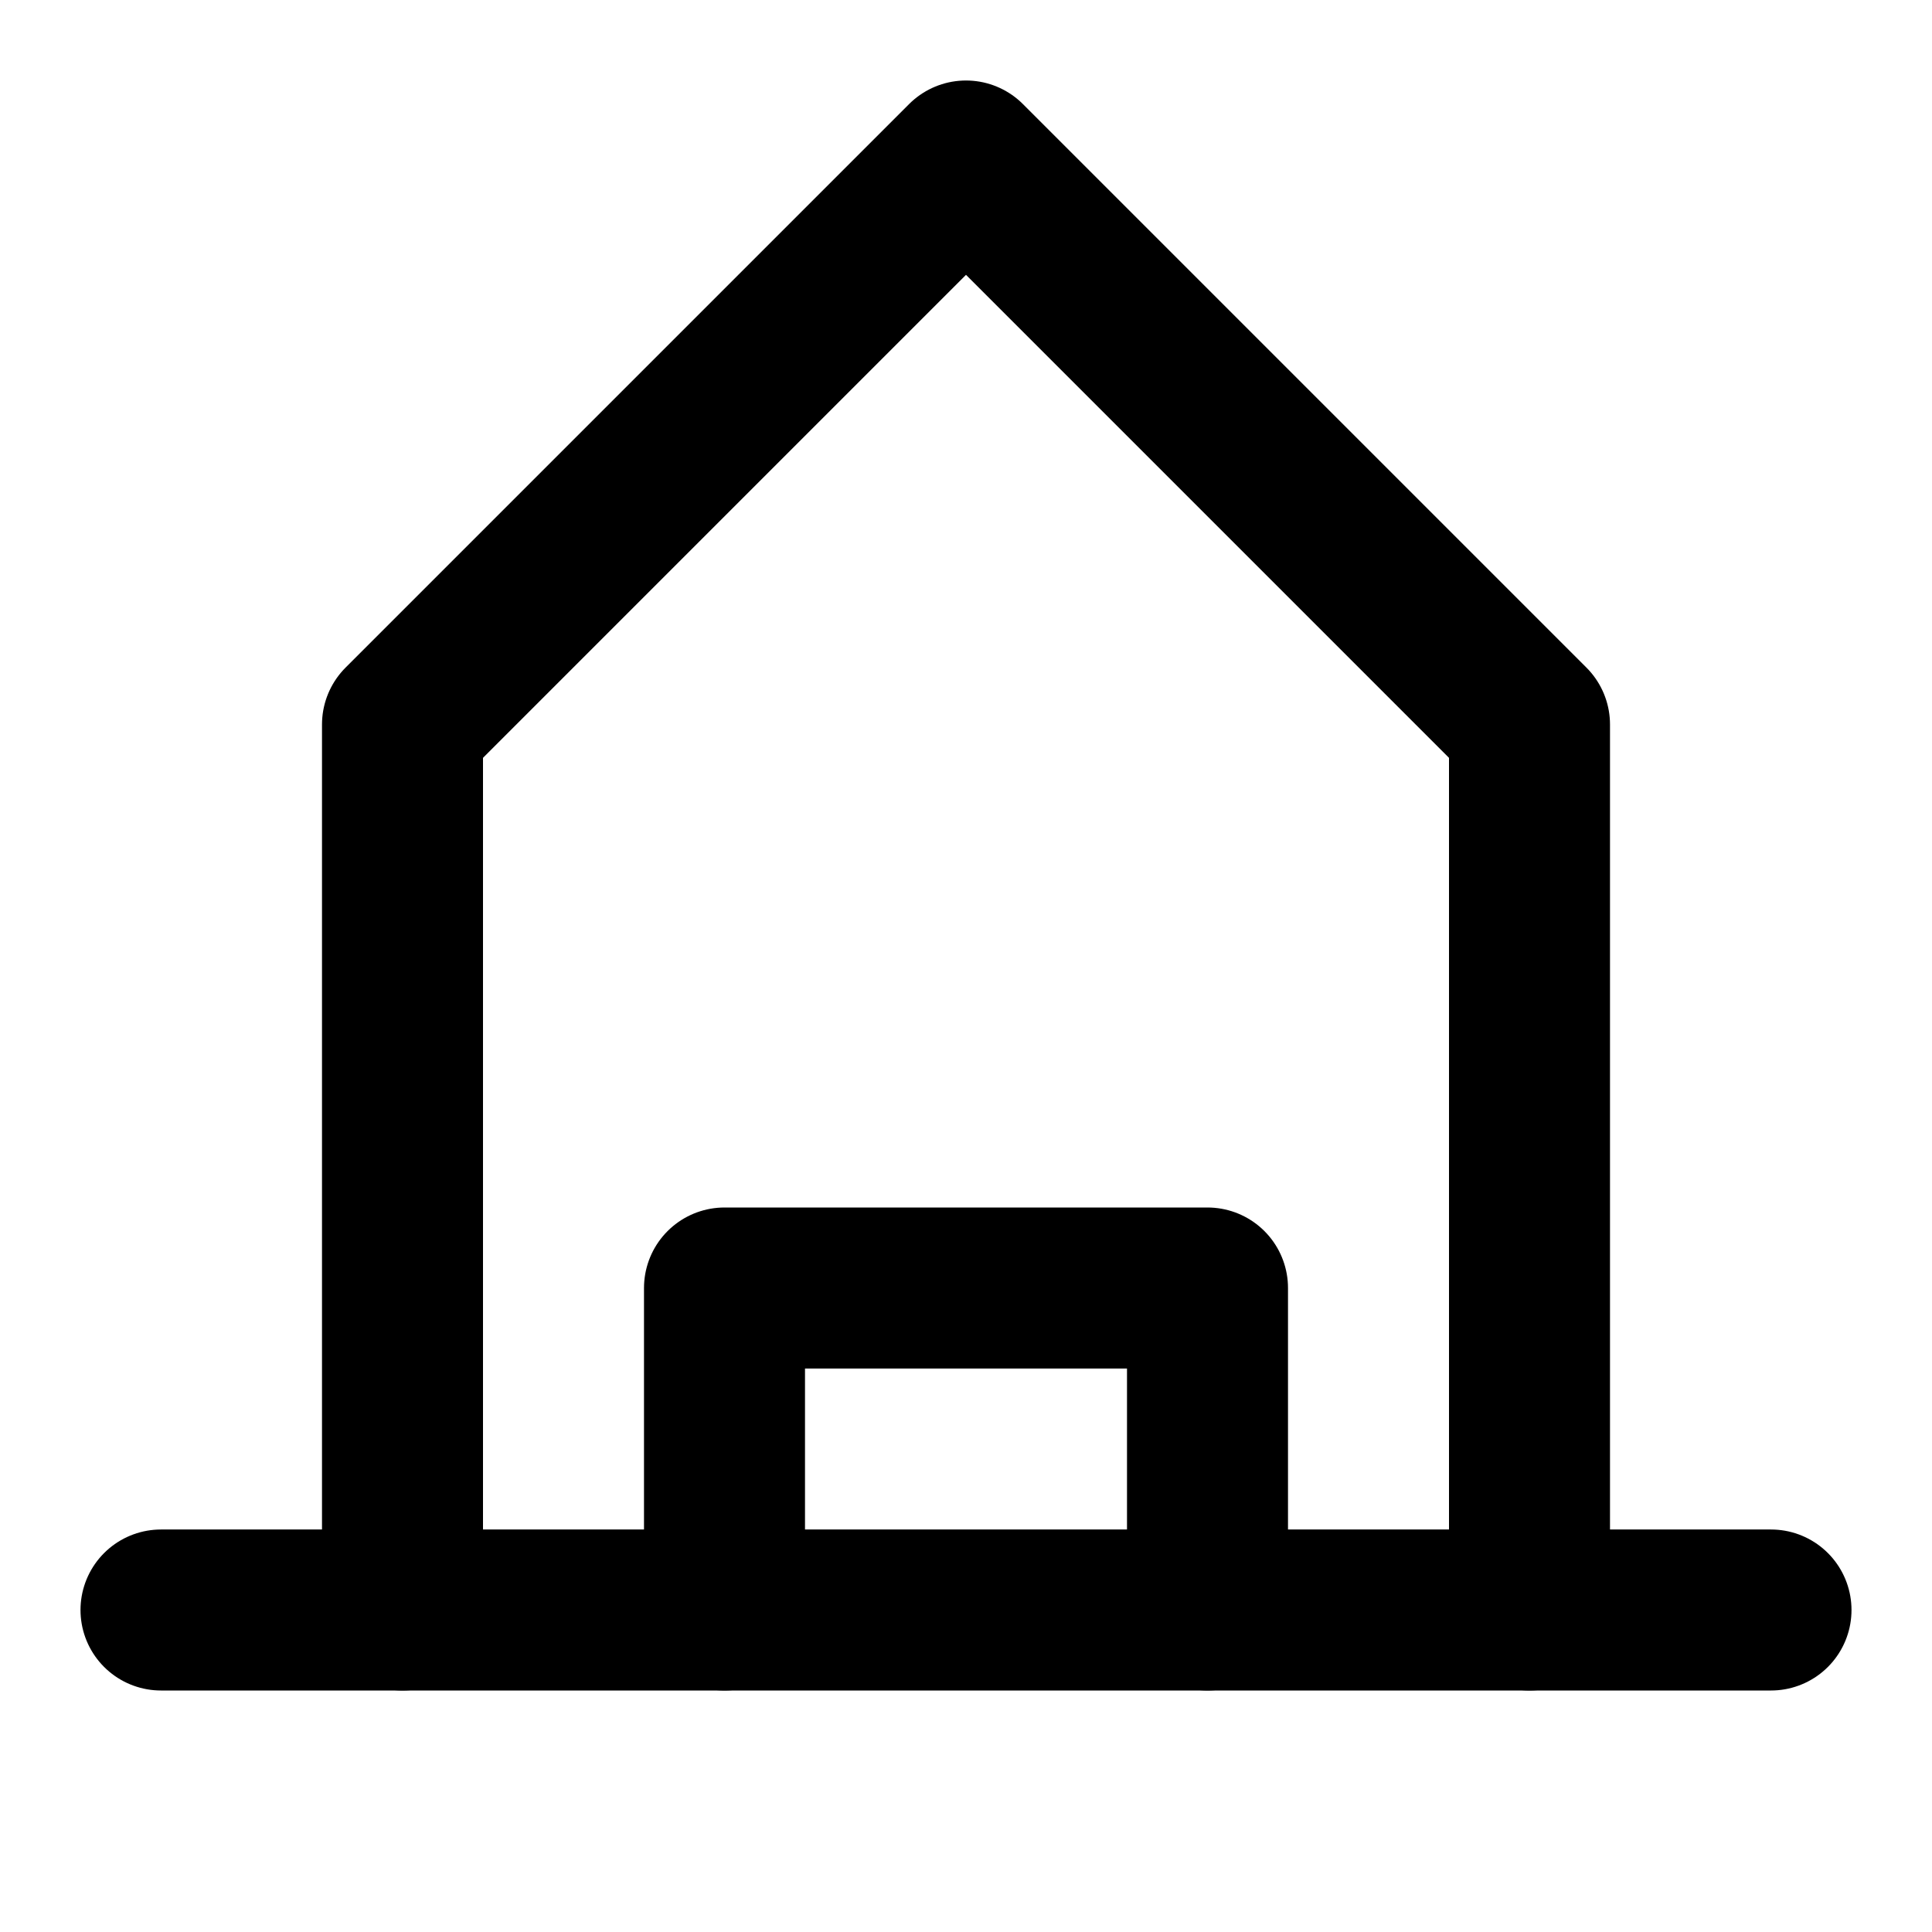
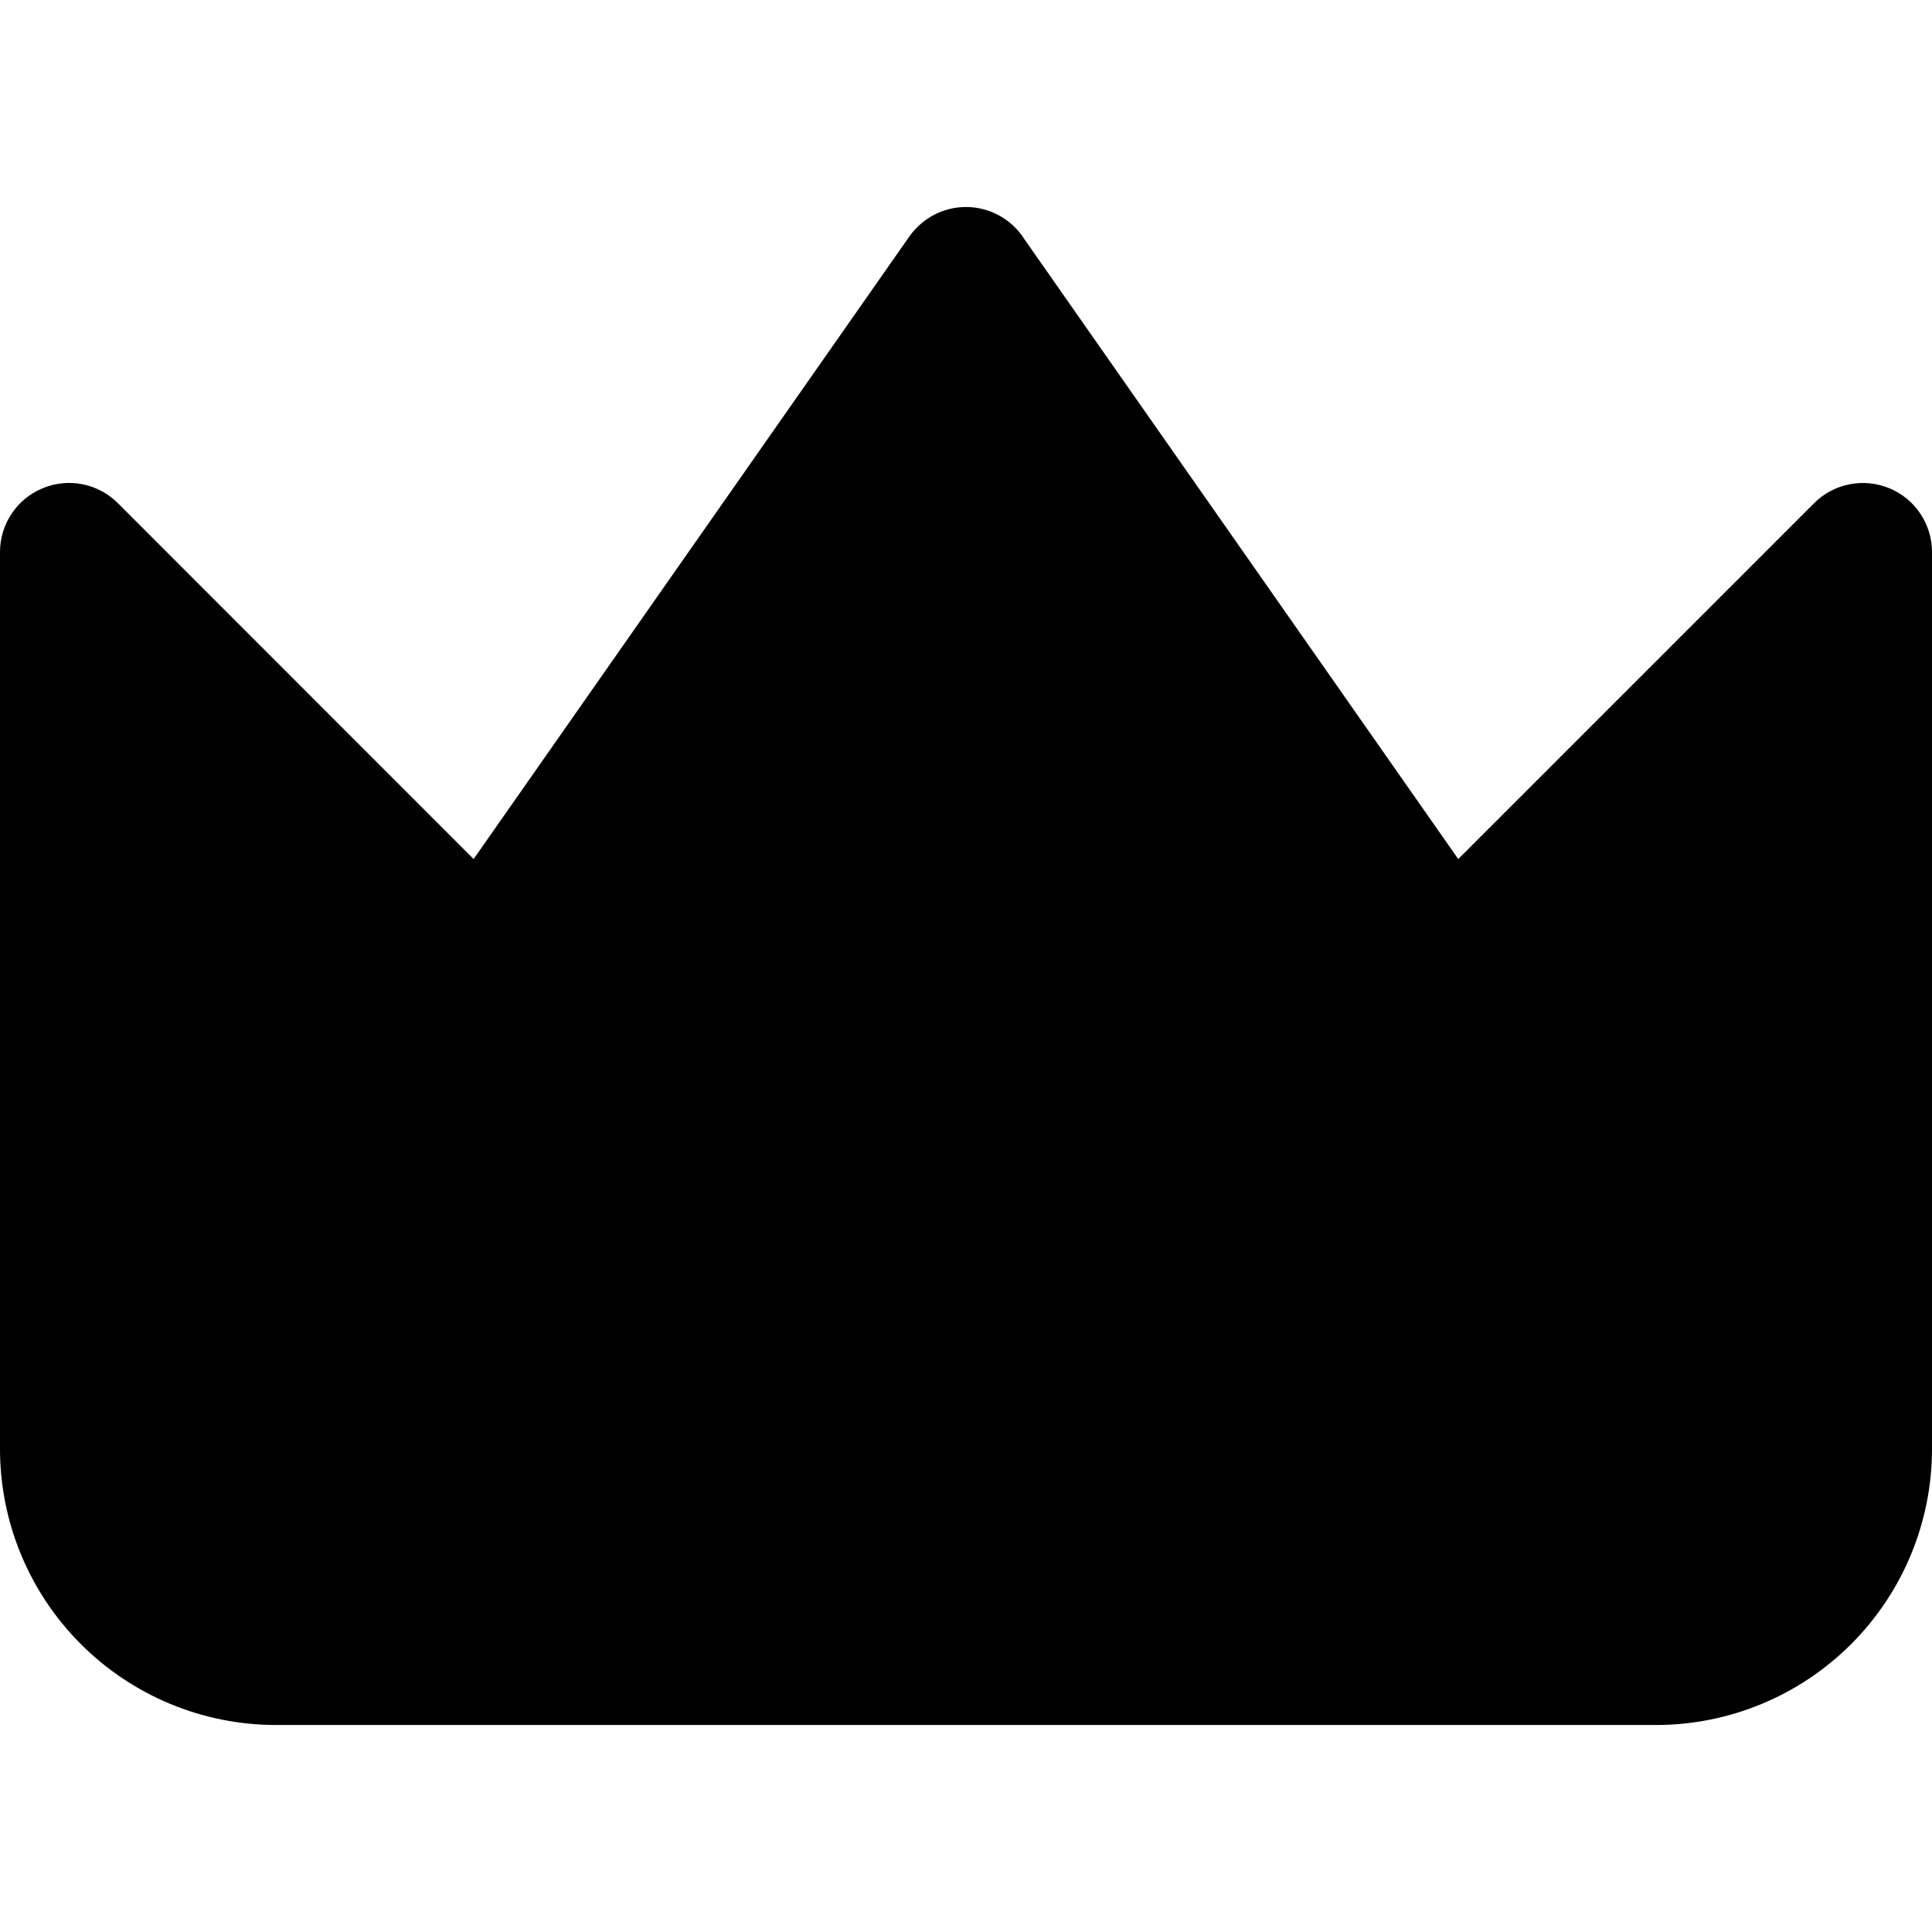
- <svg xmlns="http://www.w3.org/2000/svg" viewBox="0 0 24 24" fill="none" stroke="currentColor" stroke-width="2" stroke-linecap="round" stroke-linejoin="round">
-   <path d="M2 20h20" />
-   <path d="M5 20V9l7-7 7 7v11" />
-   <path d="M9 20v-4h6v4" />
+ <svg xmlns="http://www.w3.org/2000/svg" fill="none" viewBox="0 0 14 14">
+   <g>
+     <path fill="currentColor" fill-rule="evenodd" d="M7.41 1.713C7.316 1.58 7.163 1.5 7 1.5c-0.163 0 -0.316 0.08 -0.41 0.213L3.432 6.225 0.854 3.646c-0.143 -0.143 -0.358 -0.186 -0.545 -0.108C0.122 3.615 0 3.798 0 4v6.5c0 0.53 0.211 1.039 0.586 1.414C0.961 12.289 1.47 12.5 2 12.5h10c0.53 0 1.039 -0.211 1.414 -0.586S14 11.03 14 10.5V4c0 -0.202 -0.122 -0.385 -0.309 -0.462 -0.187 -0.077 -0.402 -0.035 -0.545 0.108l-2.579 2.579 -3.158 -4.512Z" clip-rule="evenodd" />
+   </g>
</svg>
